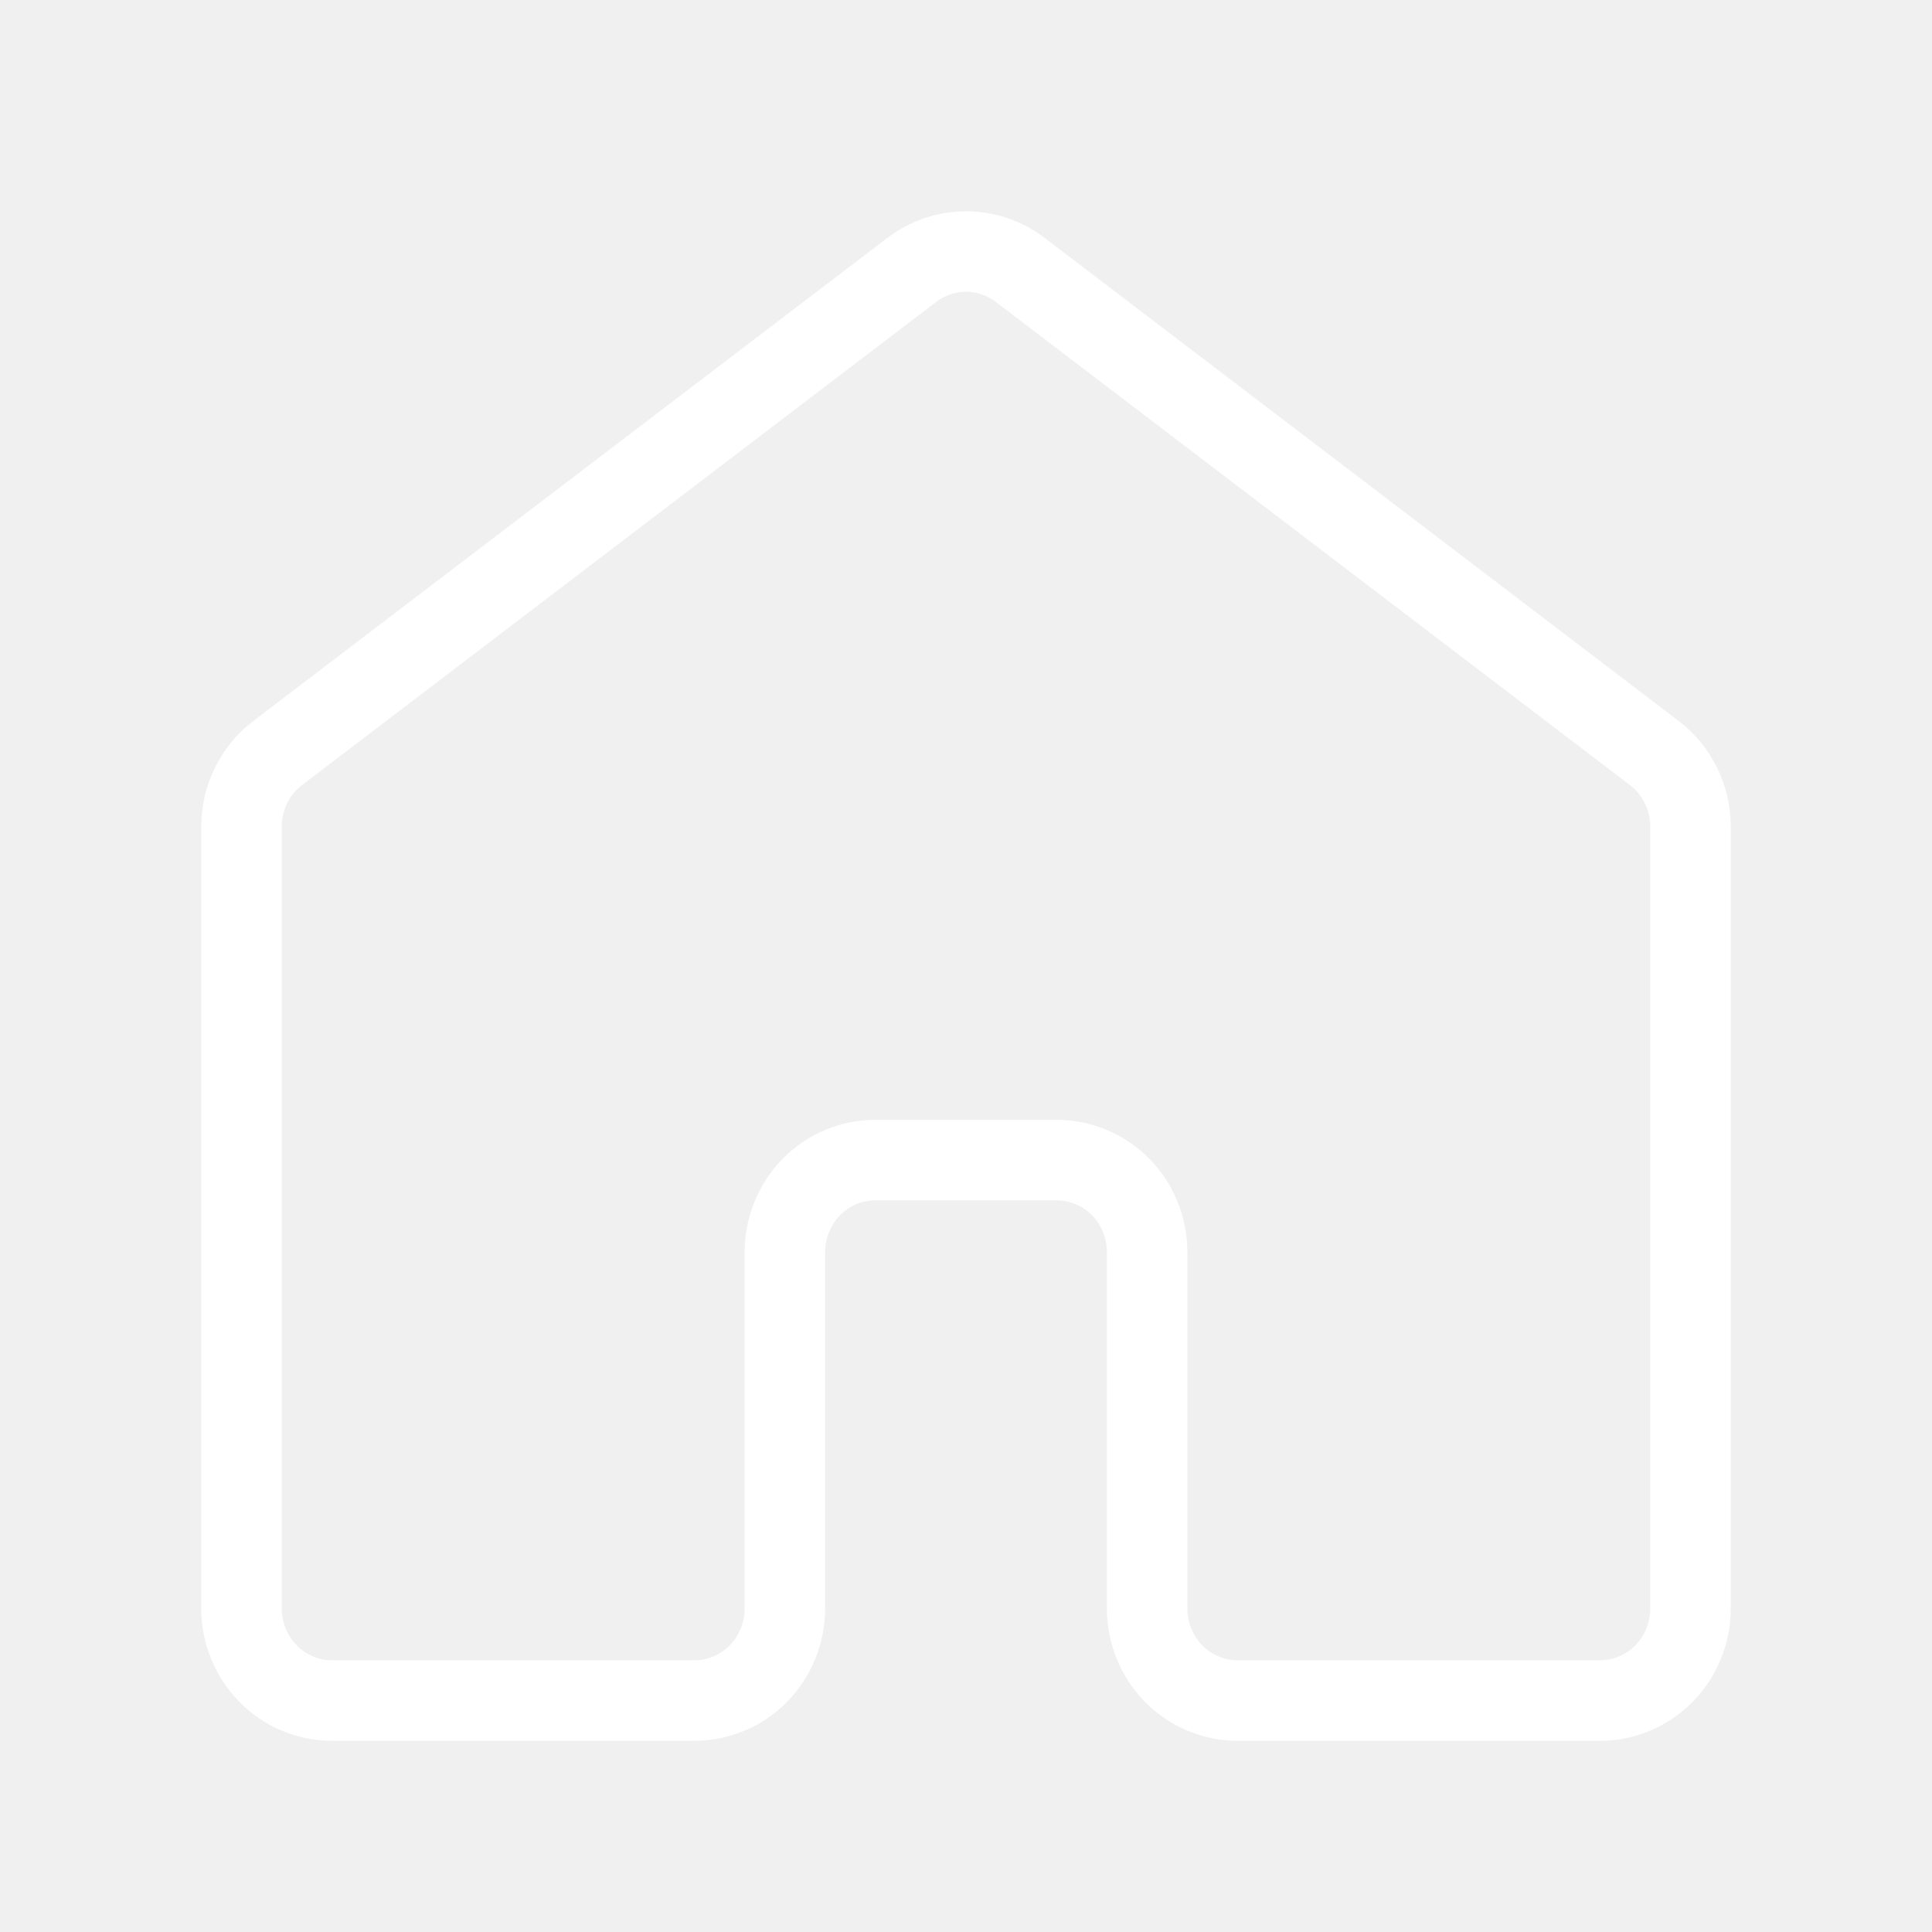
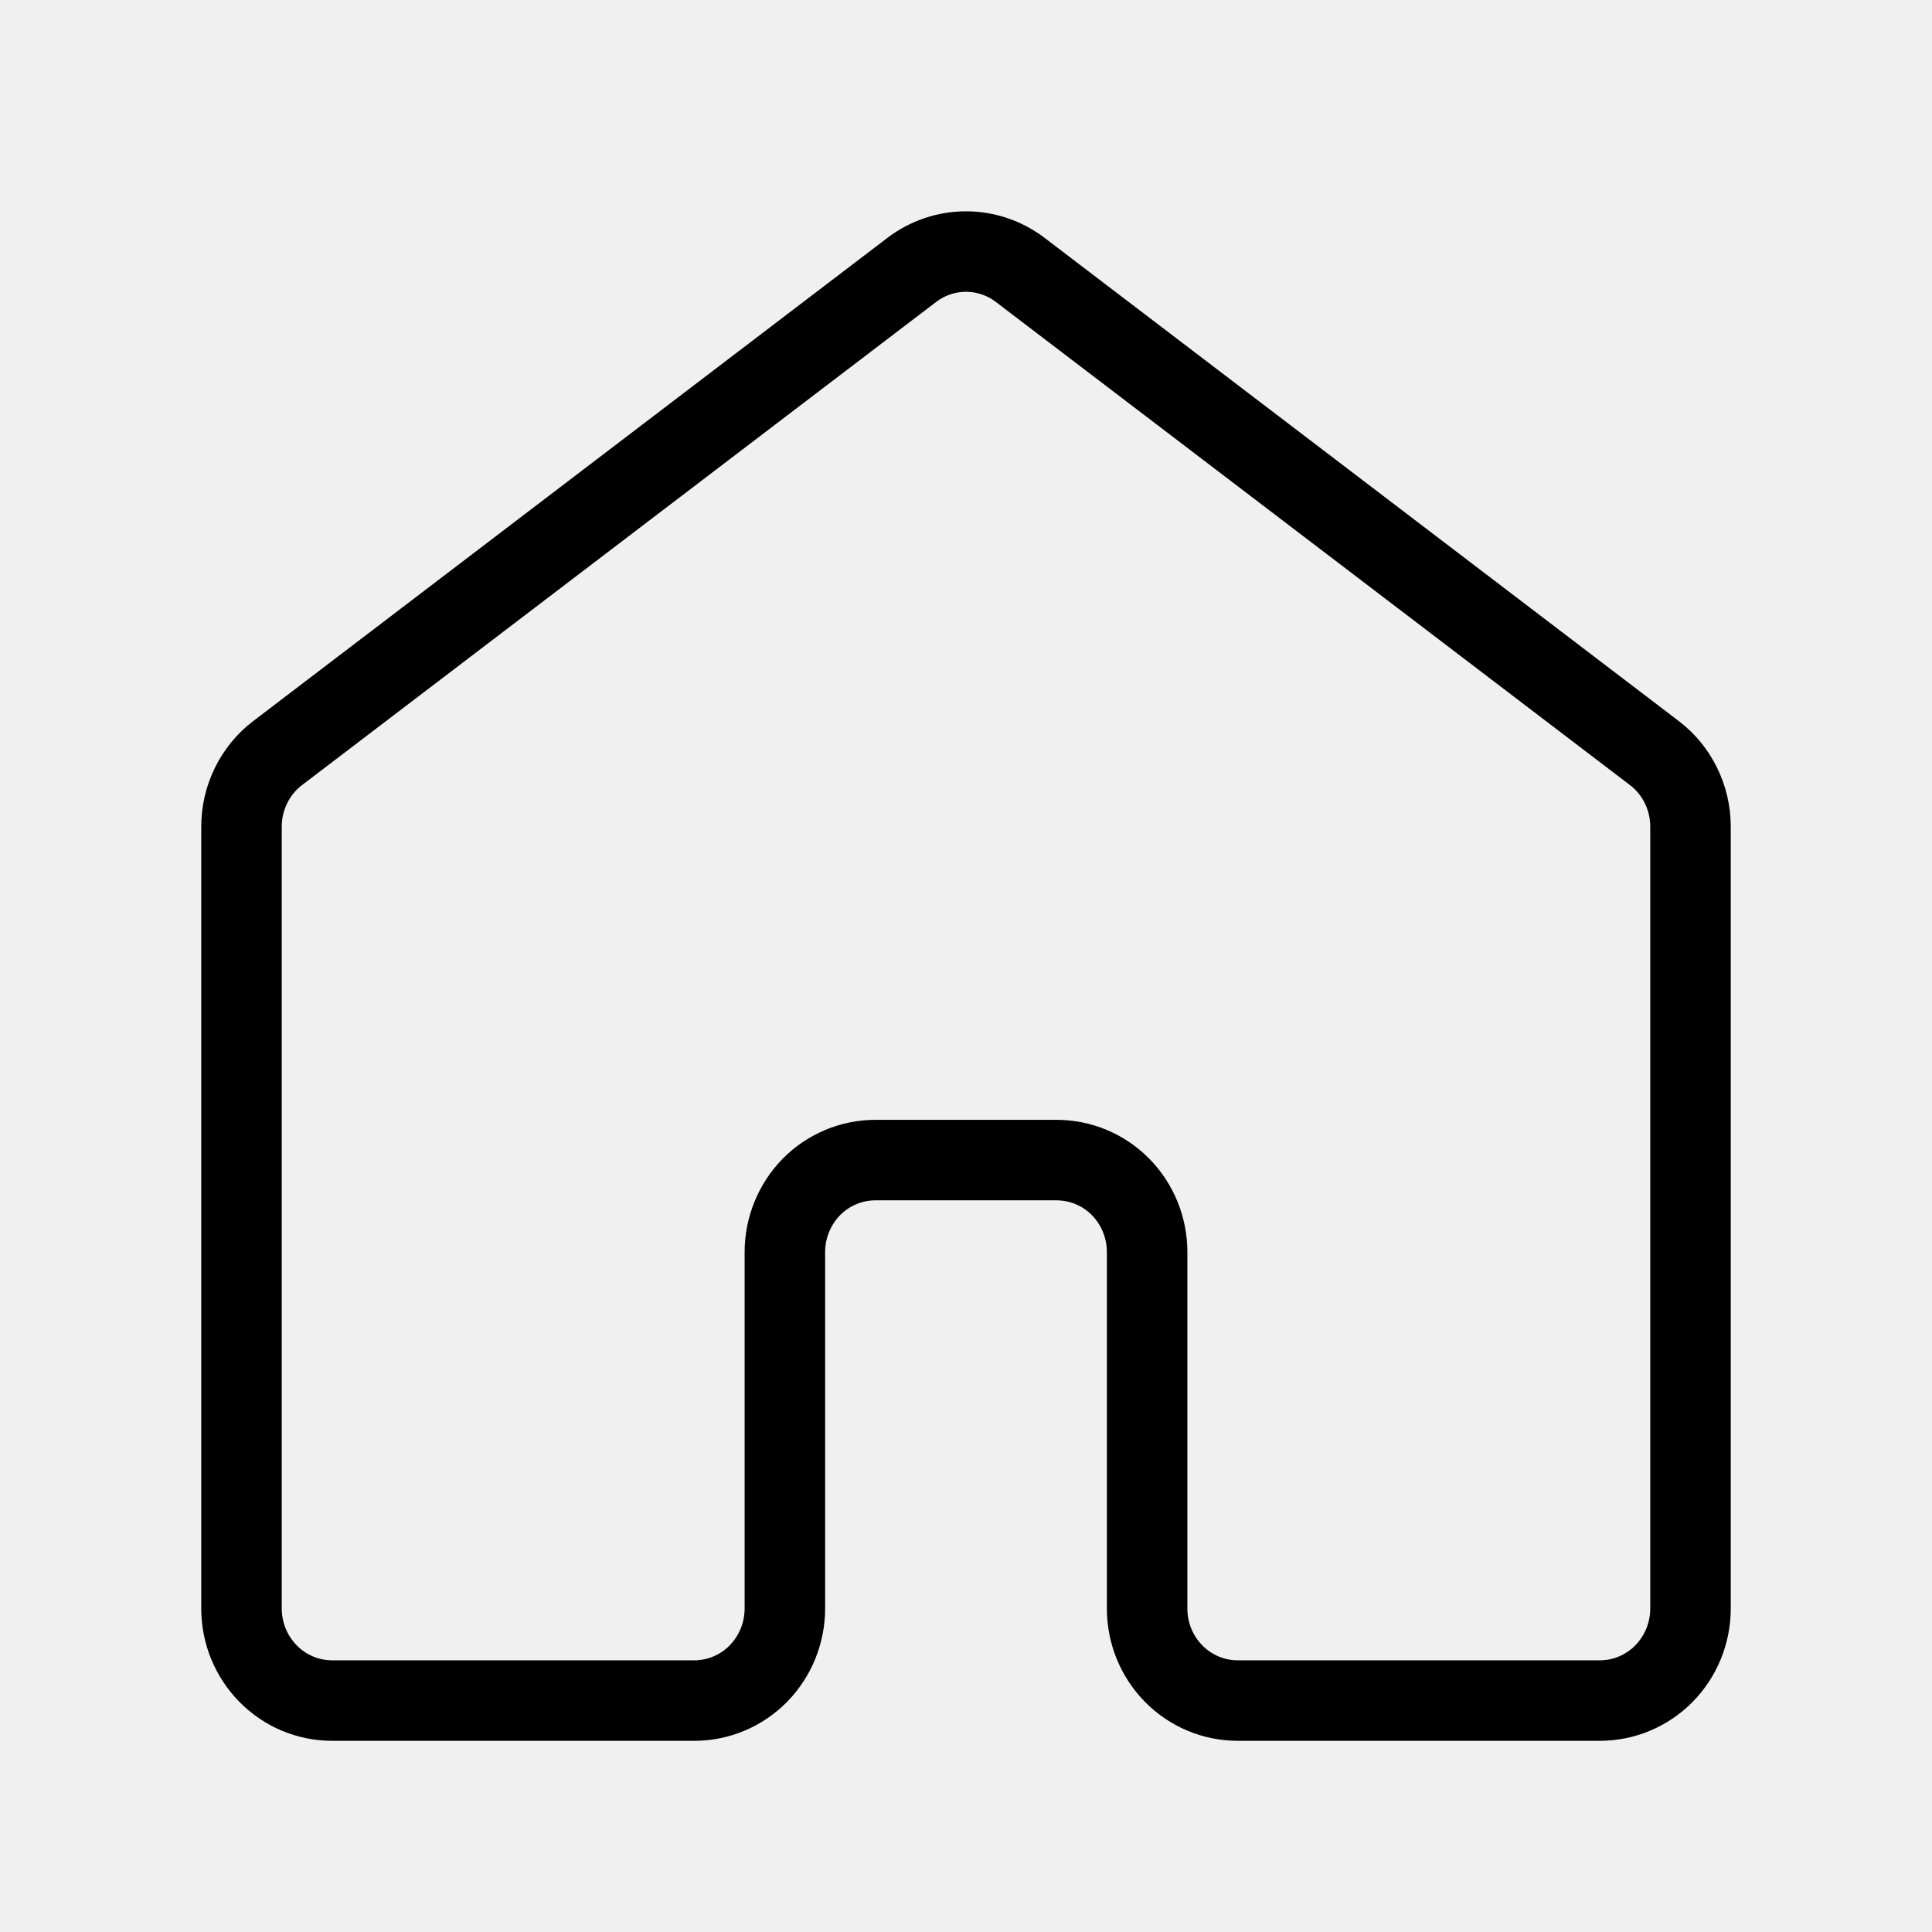
- <svg xmlns="http://www.w3.org/2000/svg" width="24" height="24" viewBox="0 0 24 24" fill="none">
-   <path d="M21 19.982V10.268C21 10.09 20.959 9.915 20.881 9.757C20.803 9.598 20.69 9.46 20.55 9.354L12.675 3.354C12.48 3.205 12.243 3.125 12 3.125C11.757 3.125 11.52 3.205 11.325 3.354L3.45 9.354C3.31 9.46 3.197 9.598 3.119 9.757C3.041 9.915 3 10.09 3 10.268V19.982C3 20.285 3.119 20.576 3.33 20.79C3.54 21.005 3.827 21.125 4.125 21.125H8.625C8.923 21.125 9.21 21.005 9.421 20.79C9.631 20.576 9.75 20.285 9.75 19.982V15.554C9.75 15.251 9.869 14.96 10.079 14.745C10.29 14.531 10.577 14.411 10.875 14.411H13.125C13.423 14.411 13.71 14.531 13.921 14.745C14.132 14.96 14.25 15.251 14.25 15.554V19.982C14.25 20.285 14.368 20.576 14.579 20.79C14.79 21.005 15.077 21.125 15.375 21.125H19.875C20.173 21.125 20.459 21.005 20.671 20.79C20.881 20.576 21 20.285 21 19.982Z" stroke="white" stroke-linecap="round" stroke-linejoin="round" />
+ <svg xmlns="http://www.w3.org/2000/svg" viewBox="0 0 24 24" fill="none">
+   <path d="M21 19.982V10.268C21 10.09 20.959 9.915 20.881 9.757C20.803 9.598 20.69 9.46 20.55 9.354L12.675 3.354C12.48 3.205 12.243 3.125 12 3.125C11.757 3.125 11.52 3.205 11.325 3.354L3.45 9.354C3.31 9.46 3.197 9.598 3.119 9.757C3.041 9.915 3 10.09 3 10.268V19.982C3 20.285 3.119 20.576 3.33 20.79C3.54 21.005 3.827 21.125 4.125 21.125H8.625C8.923 21.125 9.21 21.005 9.421 20.79C9.631 20.576 9.75 20.285 9.75 19.982V15.554C9.75 15.251 9.869 14.96 10.079 14.745C10.29 14.531 10.577 14.411 10.875 14.411H13.125C13.423 14.411 13.71 14.531 13.921 14.745C14.132 14.96 14.25 15.251 14.25 15.554V19.982C14.25 20.285 14.368 20.576 14.579 20.79C14.79 21.005 15.077 21.125 15.375 21.125H19.875C20.173 21.125 20.459 21.005 20.671 20.79C20.881 20.576 21 20.285 21 19.982Z" stroke="currentColor" stroke-linecap="round" stroke-linejoin="round" />
</svg>
